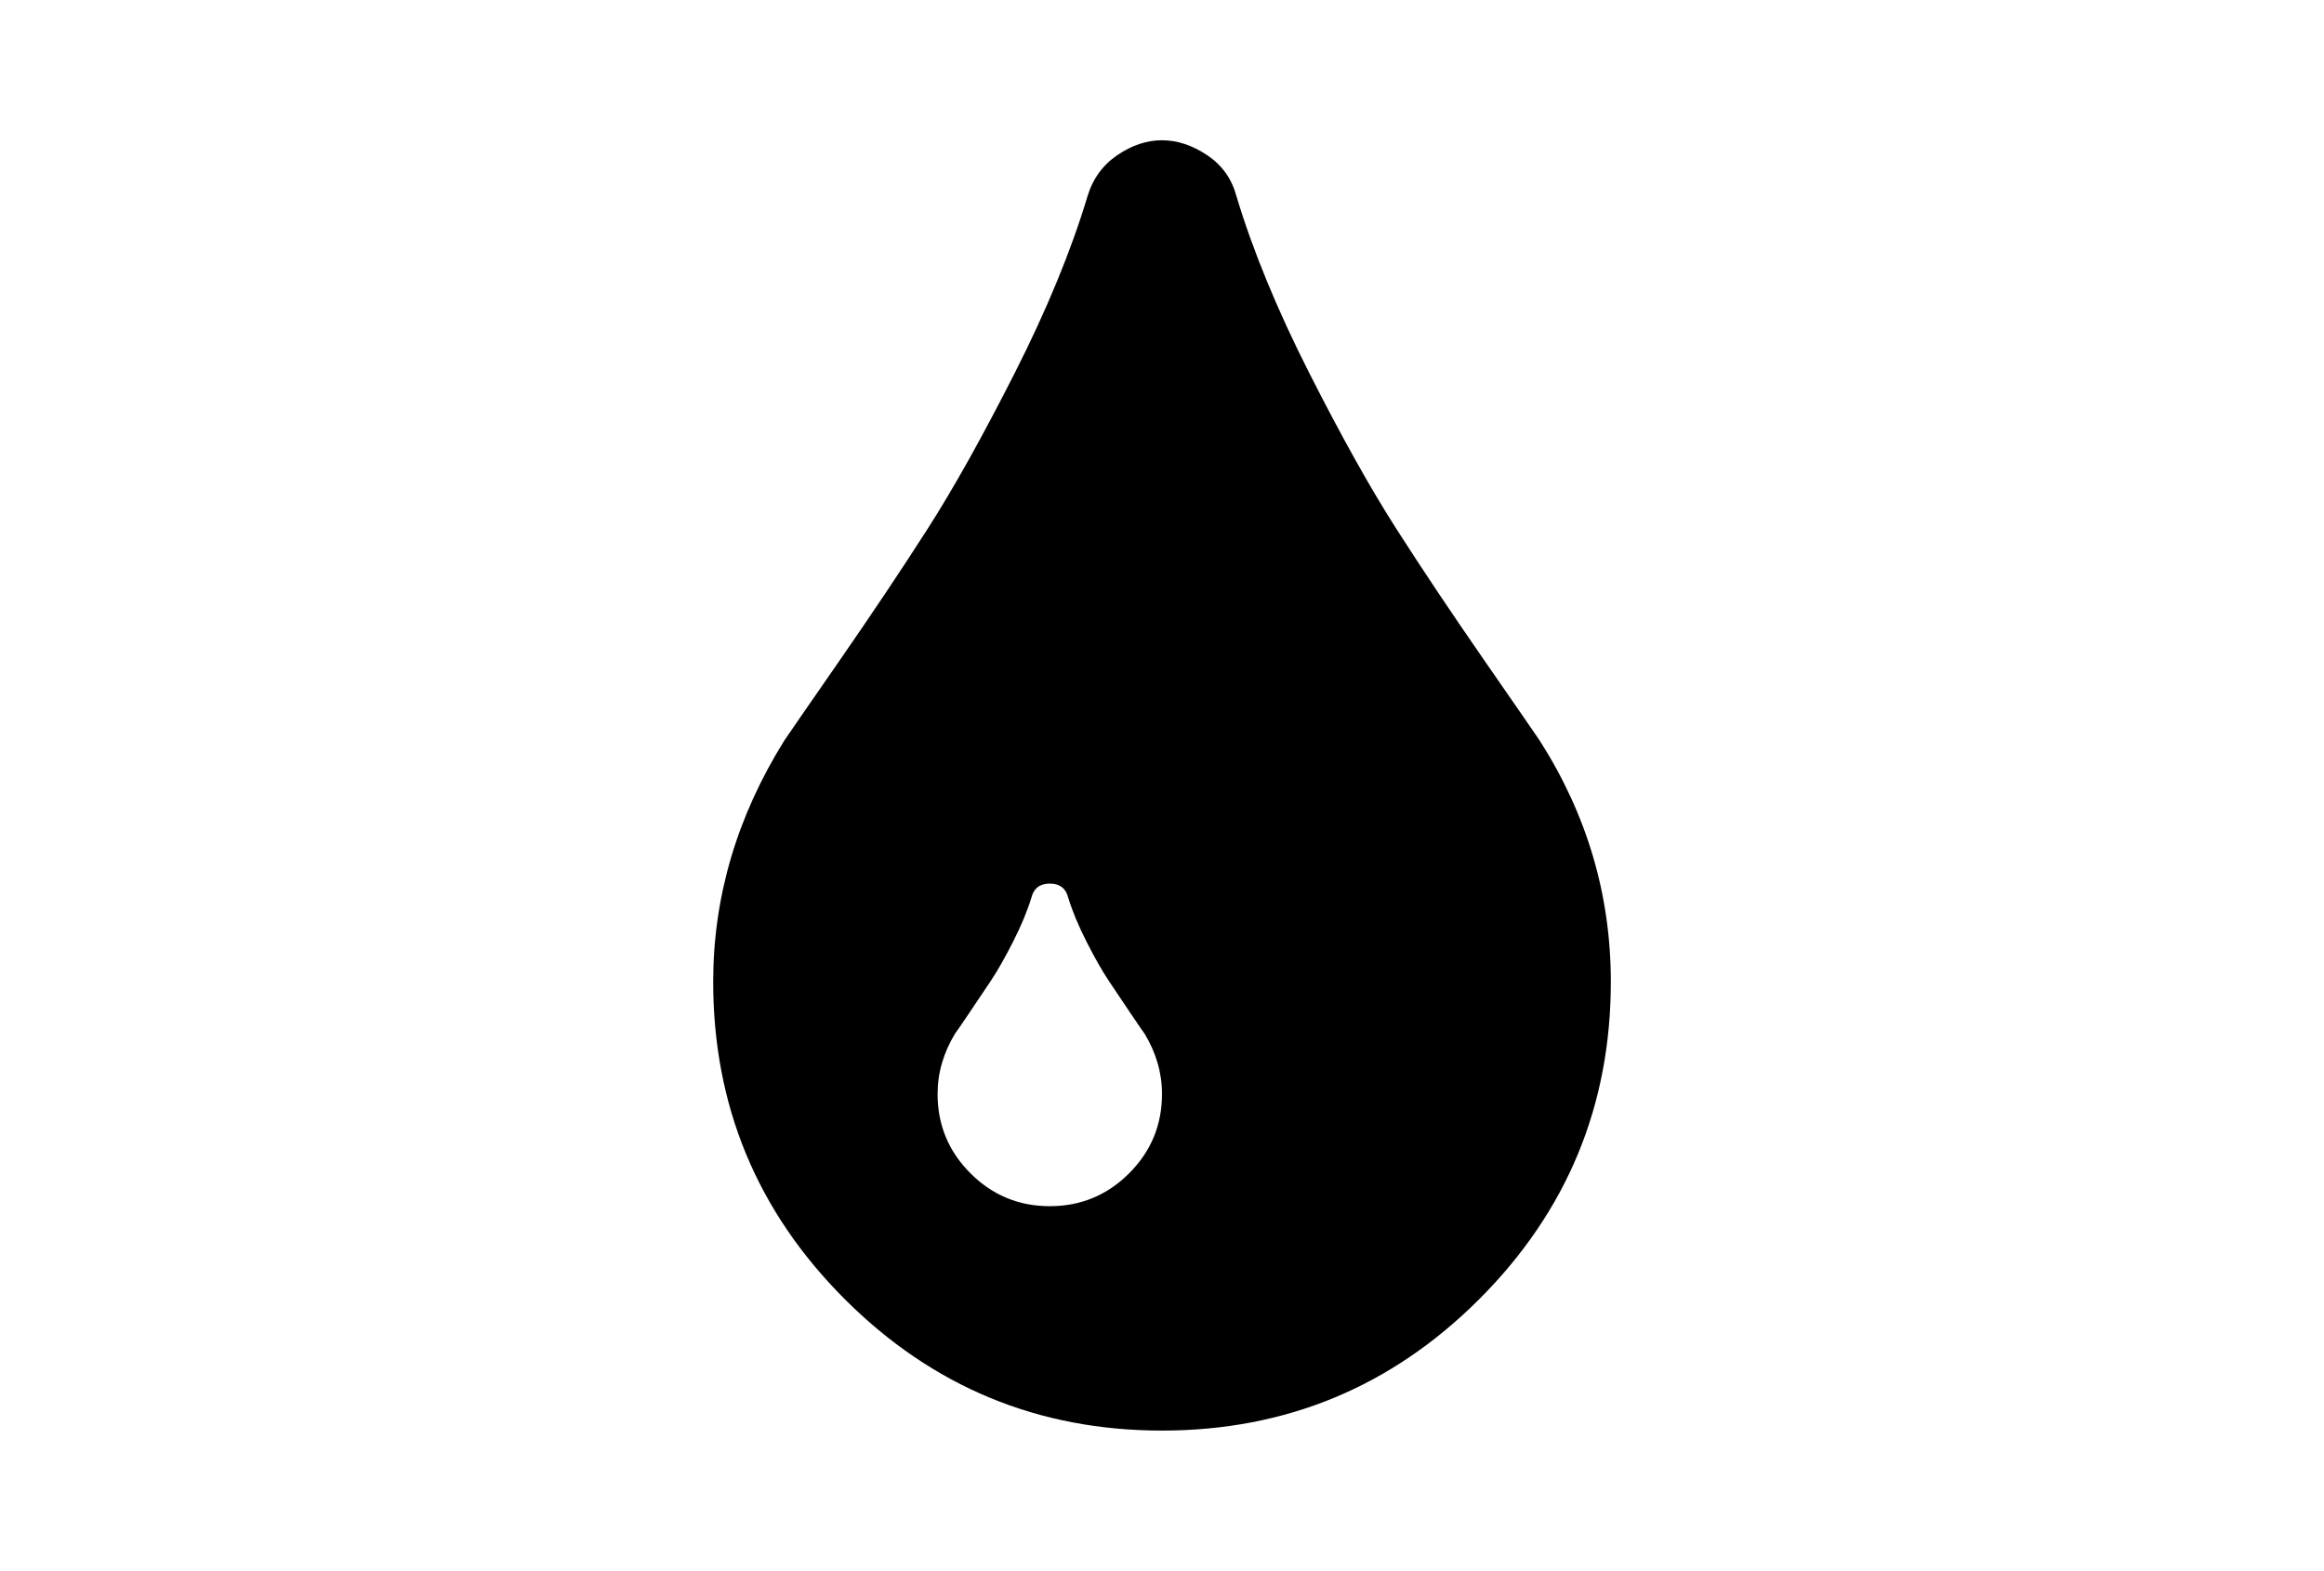
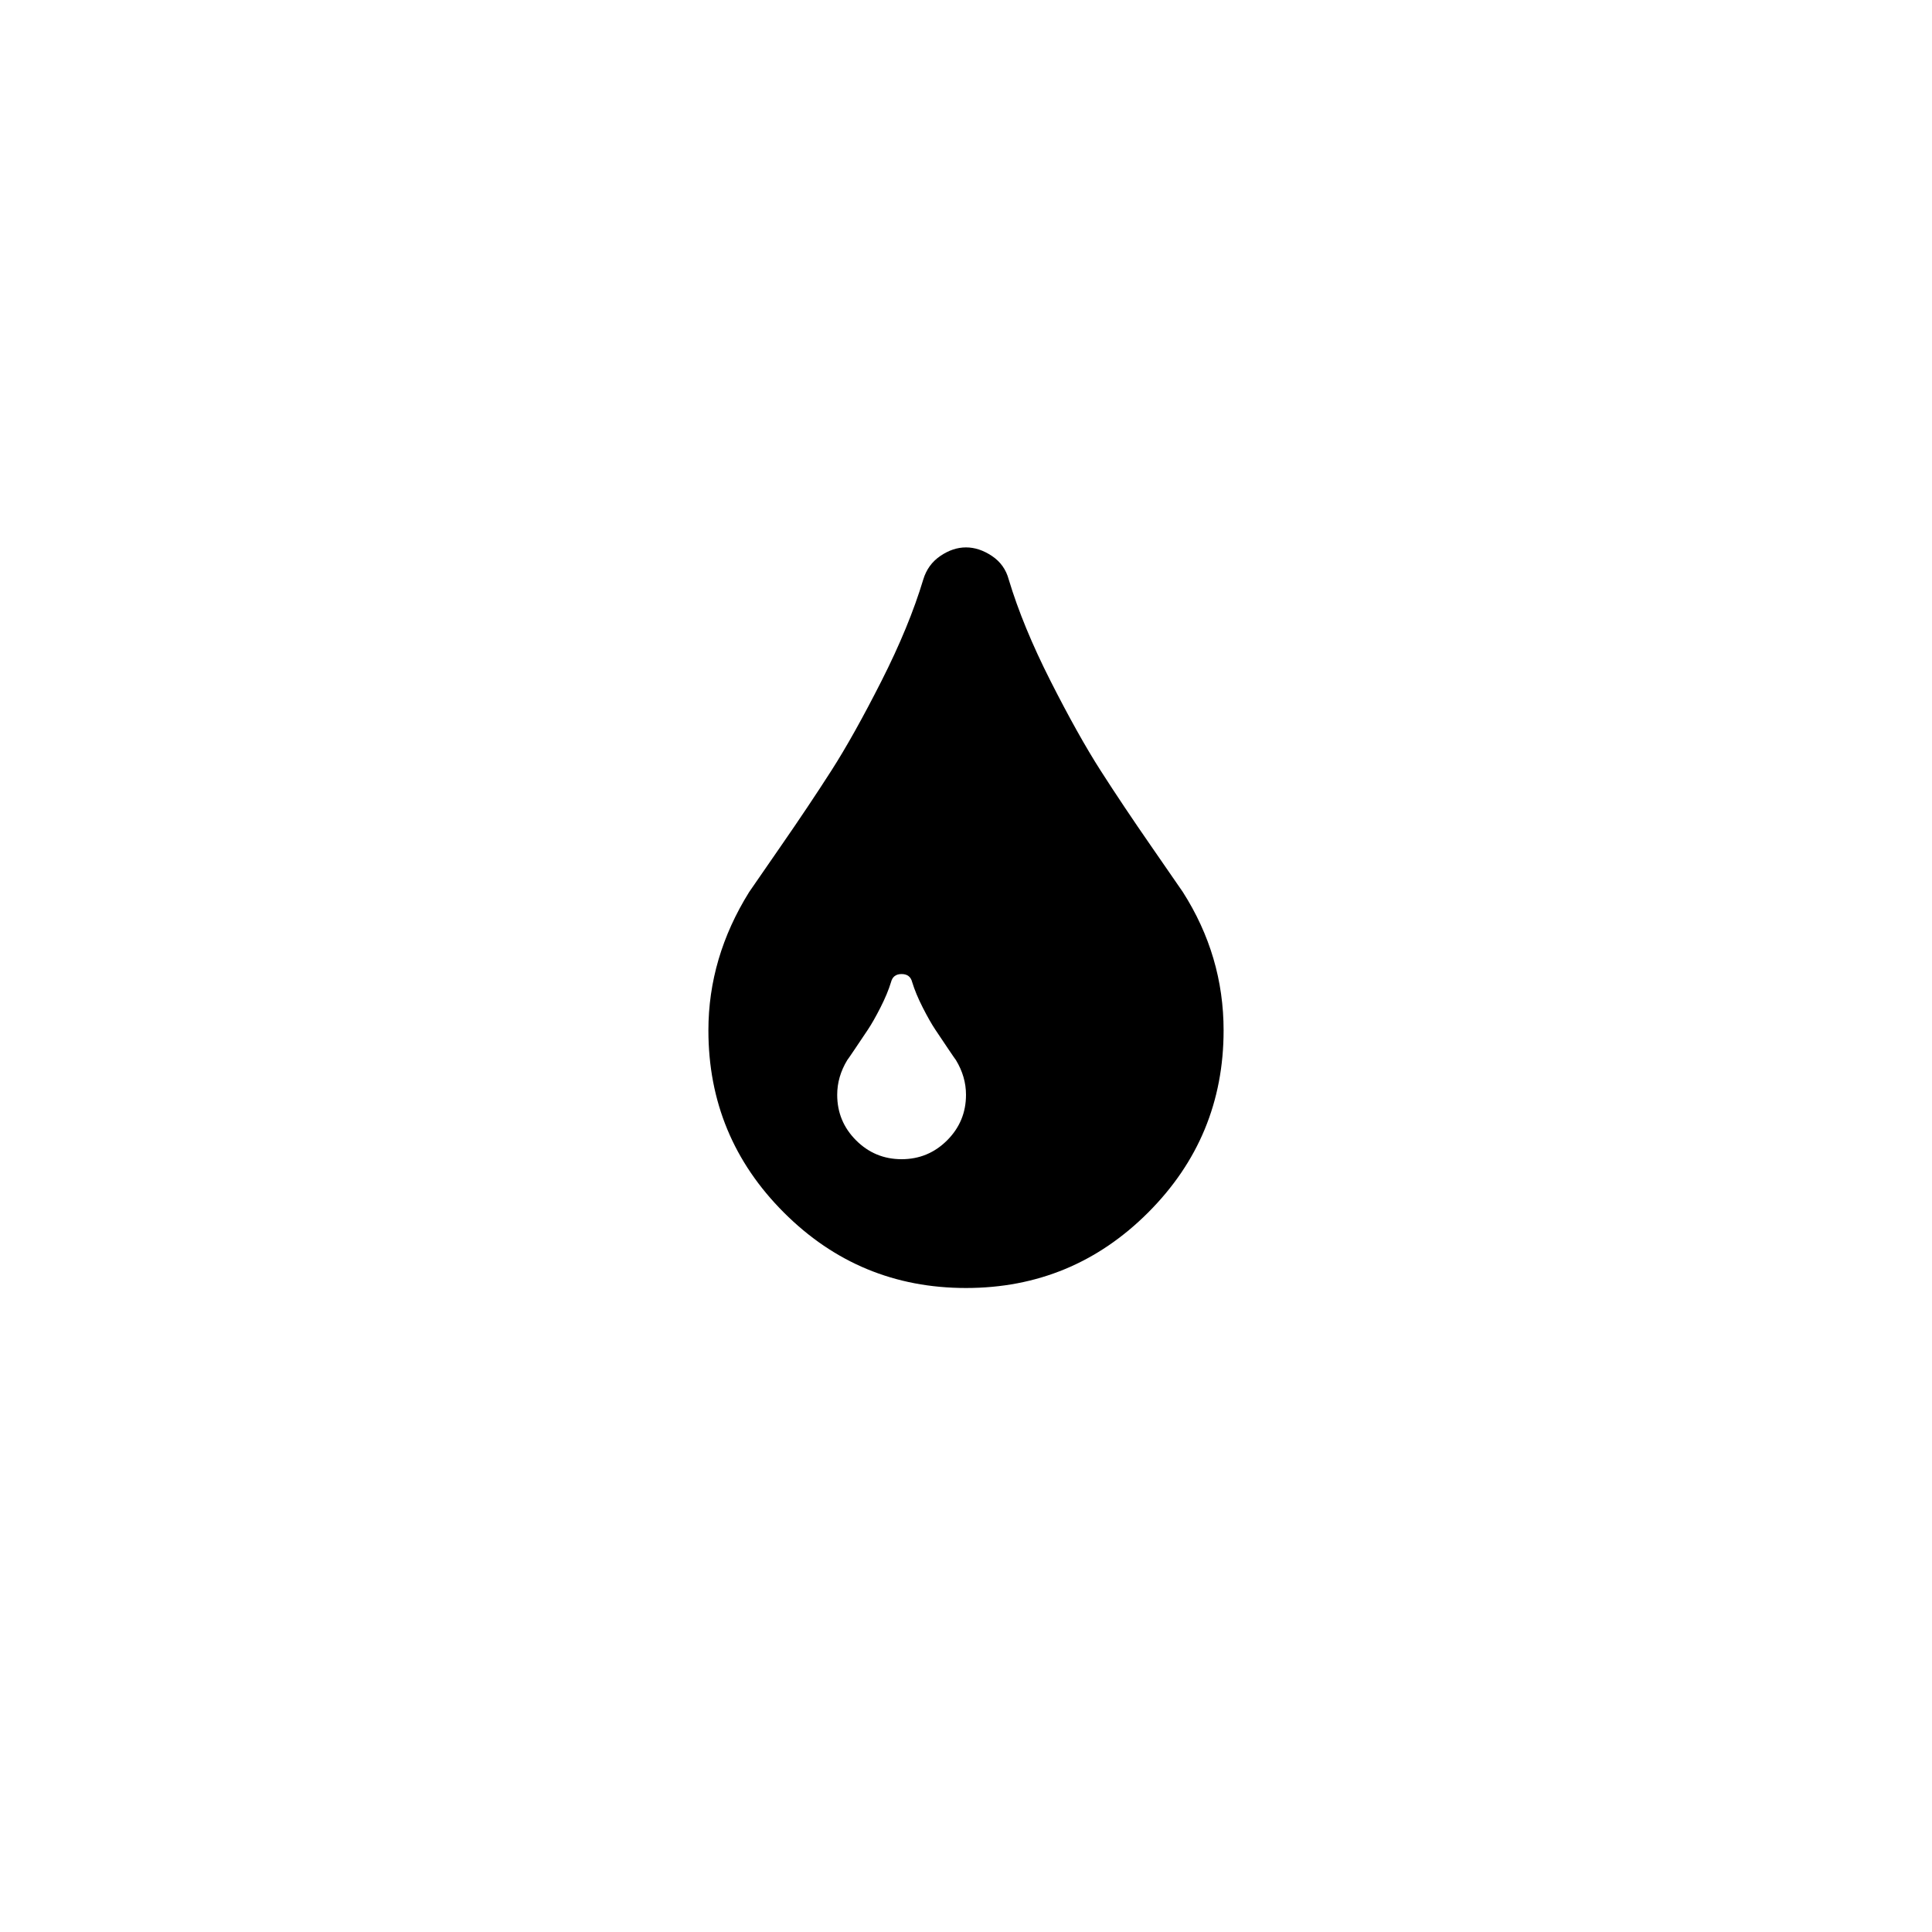
- <svg xmlns="http://www.w3.org/2000/svg" version="1.1" id="Capa_1" x="0px" y="0px" width="216px" height="146px" viewBox="0 0 216 146" enable-background="new 0 0 216 146" xml:space="preserve">
-   <path d="M143.113,68.845c-0.326-0.489-2.024-2.946-5.092-7.373c-3.069-4.427-5.812-8.528-8.229-12.303s-5.118-8.609-8.106-14.502  c-2.987-5.893-5.242-11.366-6.762-16.417c-0.435-1.629-1.344-2.906-2.73-3.829c-1.383-0.923-2.782-1.385-4.194-1.385  s-2.797,0.462-4.155,1.385c-1.358,0.923-2.281,2.2-2.77,3.829c-1.521,5.051-3.775,10.524-6.762,16.417s-5.689,10.727-8.106,14.502  s-5.16,7.876-8.229,12.303c-3.069,4.427-4.766,6.884-5.092,7.373c-4.399,7.062-6.599,14.53-6.599,22.405  c0,11.516,4.074,21.346,12.221,29.493S96.485,132.965,108,132.965c11.514,0,21.346-4.074,29.493-12.222s12.222-17.978,12.222-29.493  C149.715,83.211,147.514,75.743,143.113,68.845z M104.945,109.052c-2.038,2.037-4.495,3.056-7.374,3.056  c-2.878,0-5.336-1.019-7.373-3.056c-2.037-2.036-3.056-4.495-3.056-7.373c0-1.956,0.544-3.829,1.63-5.622  c0.055-0.055,0.475-0.664,1.263-1.832s1.48-2.201,2.078-3.097c0.598-0.897,1.277-2.091,2.037-3.585  c0.76-1.494,1.331-2.865,1.711-4.113c0.217-0.869,0.788-1.305,1.711-1.305c0.923,0,1.494,0.436,1.711,1.305  c0.38,1.248,0.951,2.619,1.711,4.113c0.76,1.494,1.439,2.689,2.037,3.585c0.597,0.896,1.289,1.929,2.077,3.097  c0.787,1.168,1.208,1.777,1.263,1.832c1.086,1.793,1.629,3.666,1.629,5.622C108,104.557,106.981,107.016,104.945,109.052z" />
+ <svg xmlns="http://www.w3.org/2000/svg" width="3840" height="3840" viewBox="0 0 3840 3840">
+   <path d="M1920 2176q0-36-20-69-1-1-15.5-22.5t-25.5-38-25-44-21-50.5q-4-16-21-16t-21 16q-7 23-21 50.5t-25 44-25.5 38-15.5 22.5q-20 33-20 69 0 53 37.5 90.5t90.5 37.5 90.5-37.5 37.5-90.5zm512-128q0 212-150 362t-362 150-362-150-150-362q0-145 81-275 6-9 62.5-90.5t101-151 99.5-178 83-201.5q9-30 34-47t51-17 51.5 17 33.5 47q28 93 83 201.5t99.5 178 101 151 62.5 90.5q81 127 81 275z" />
</svg>
